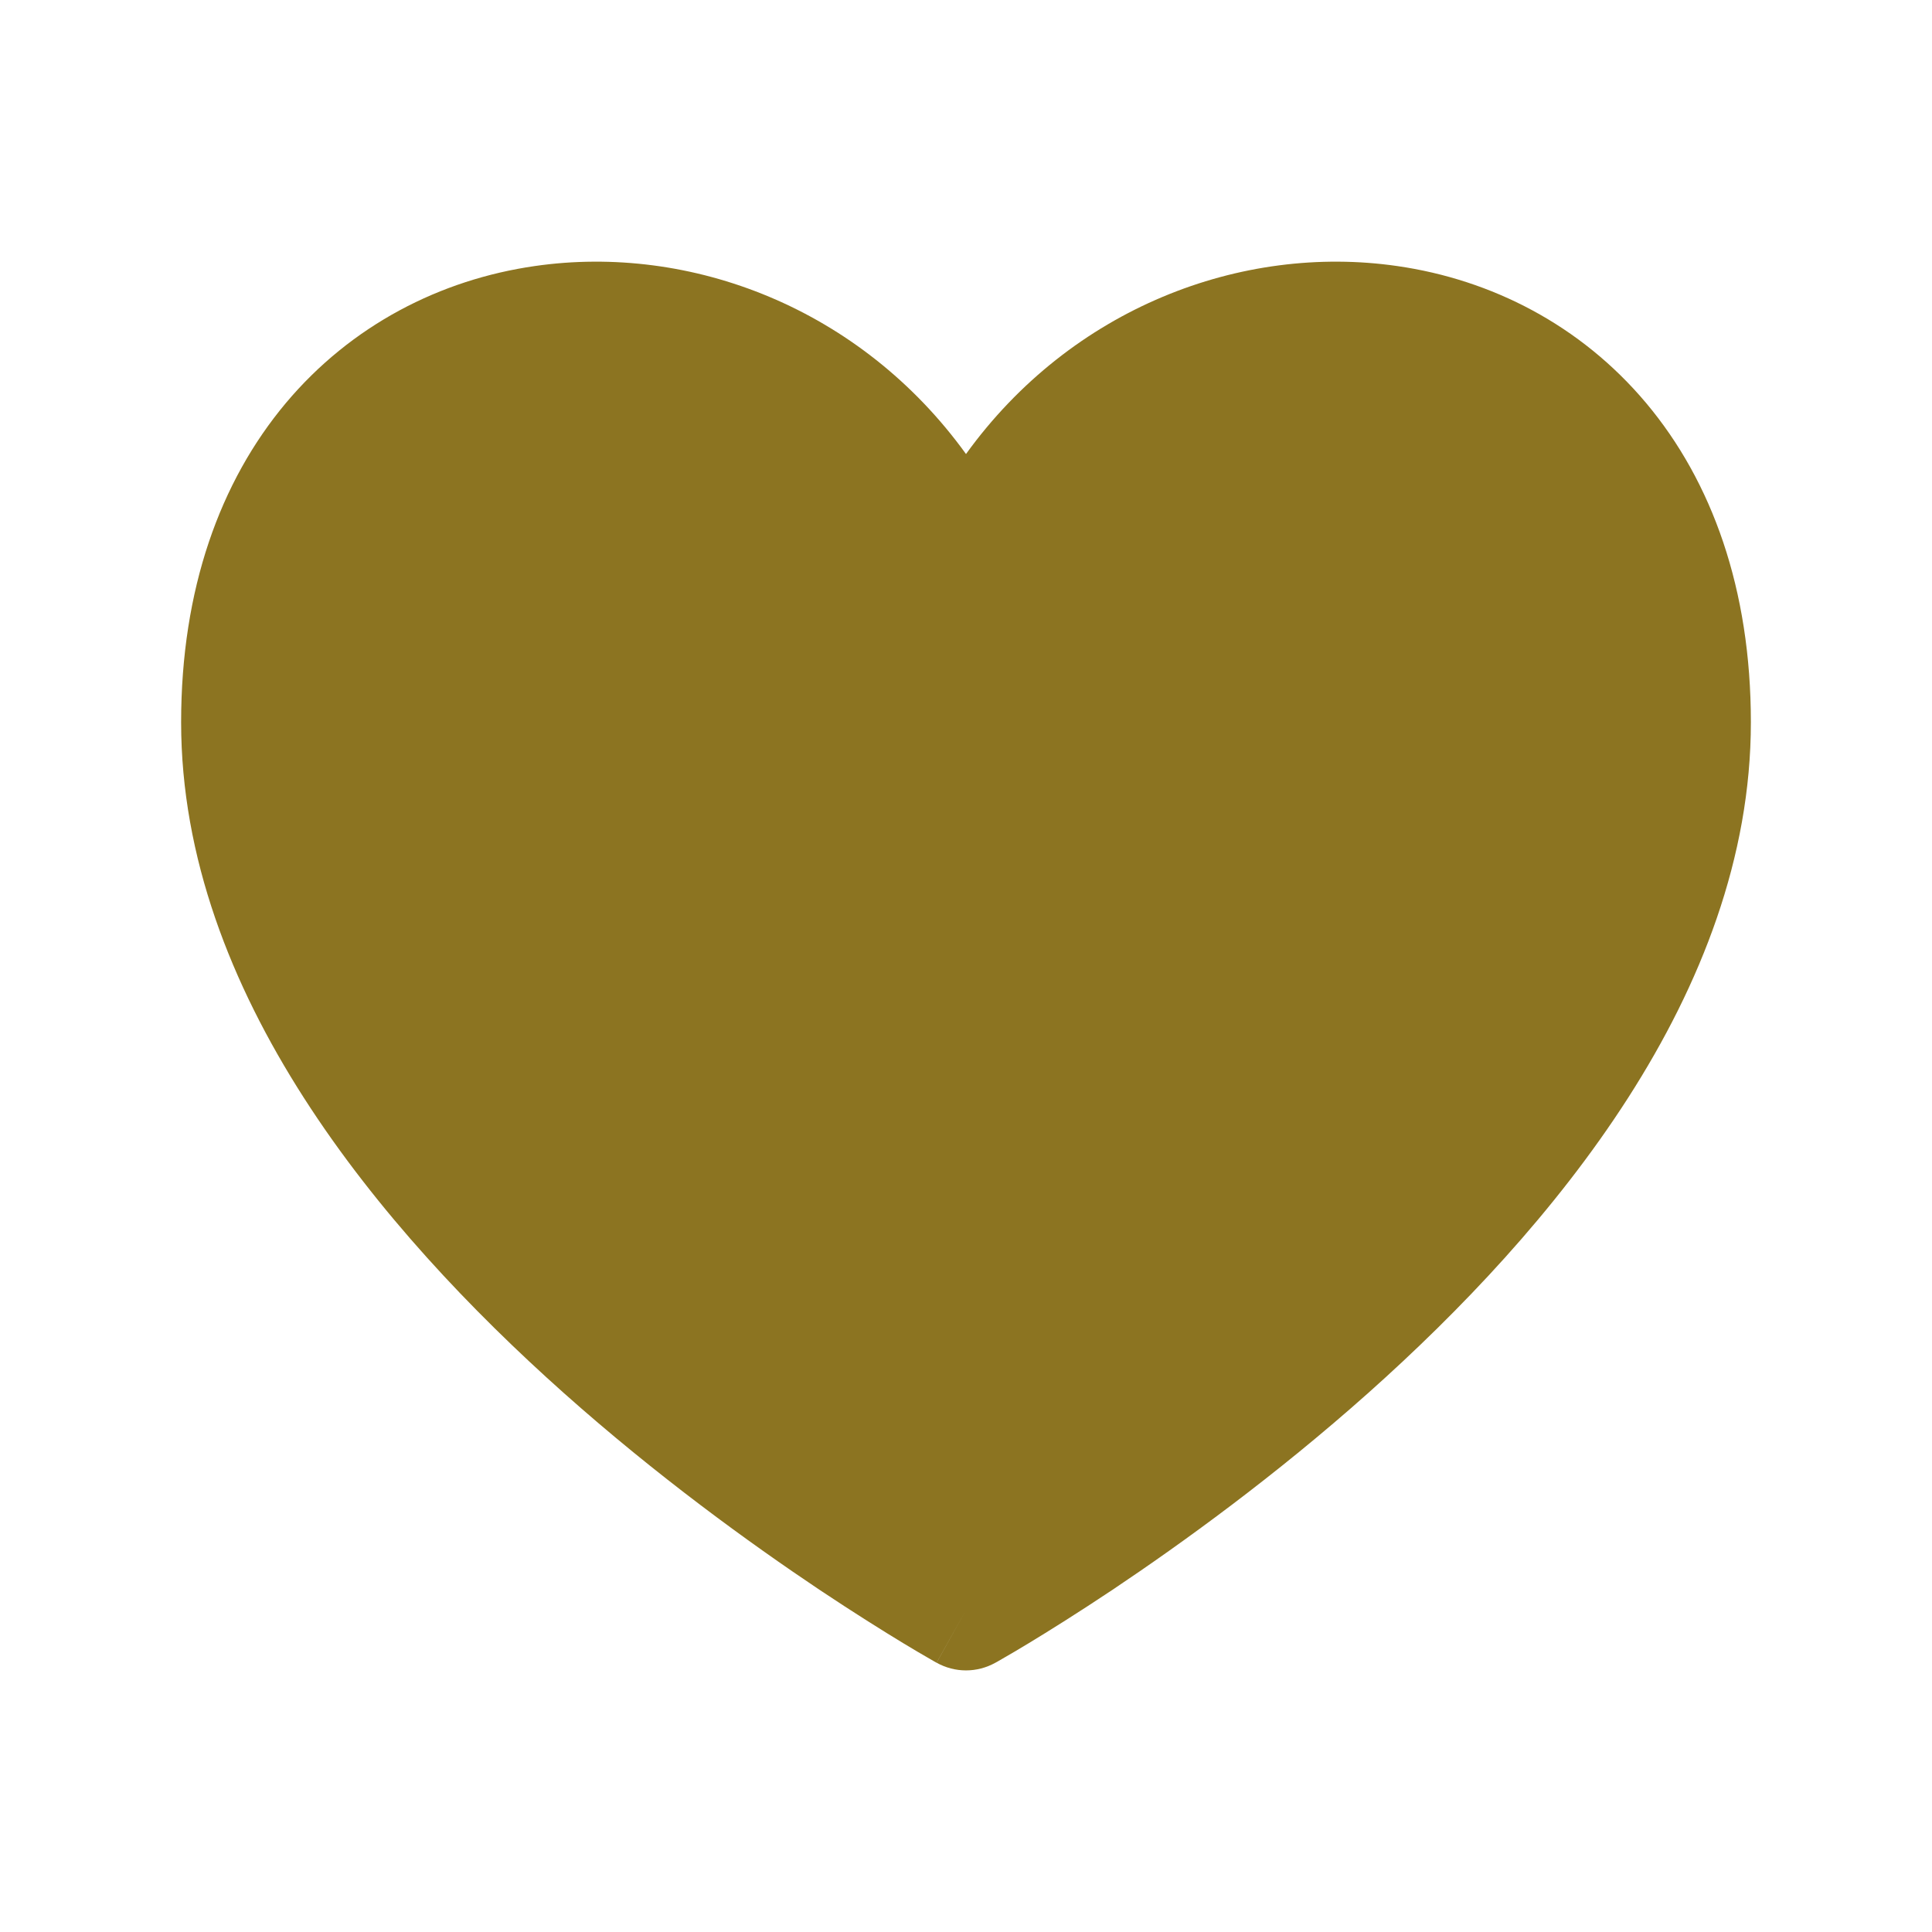
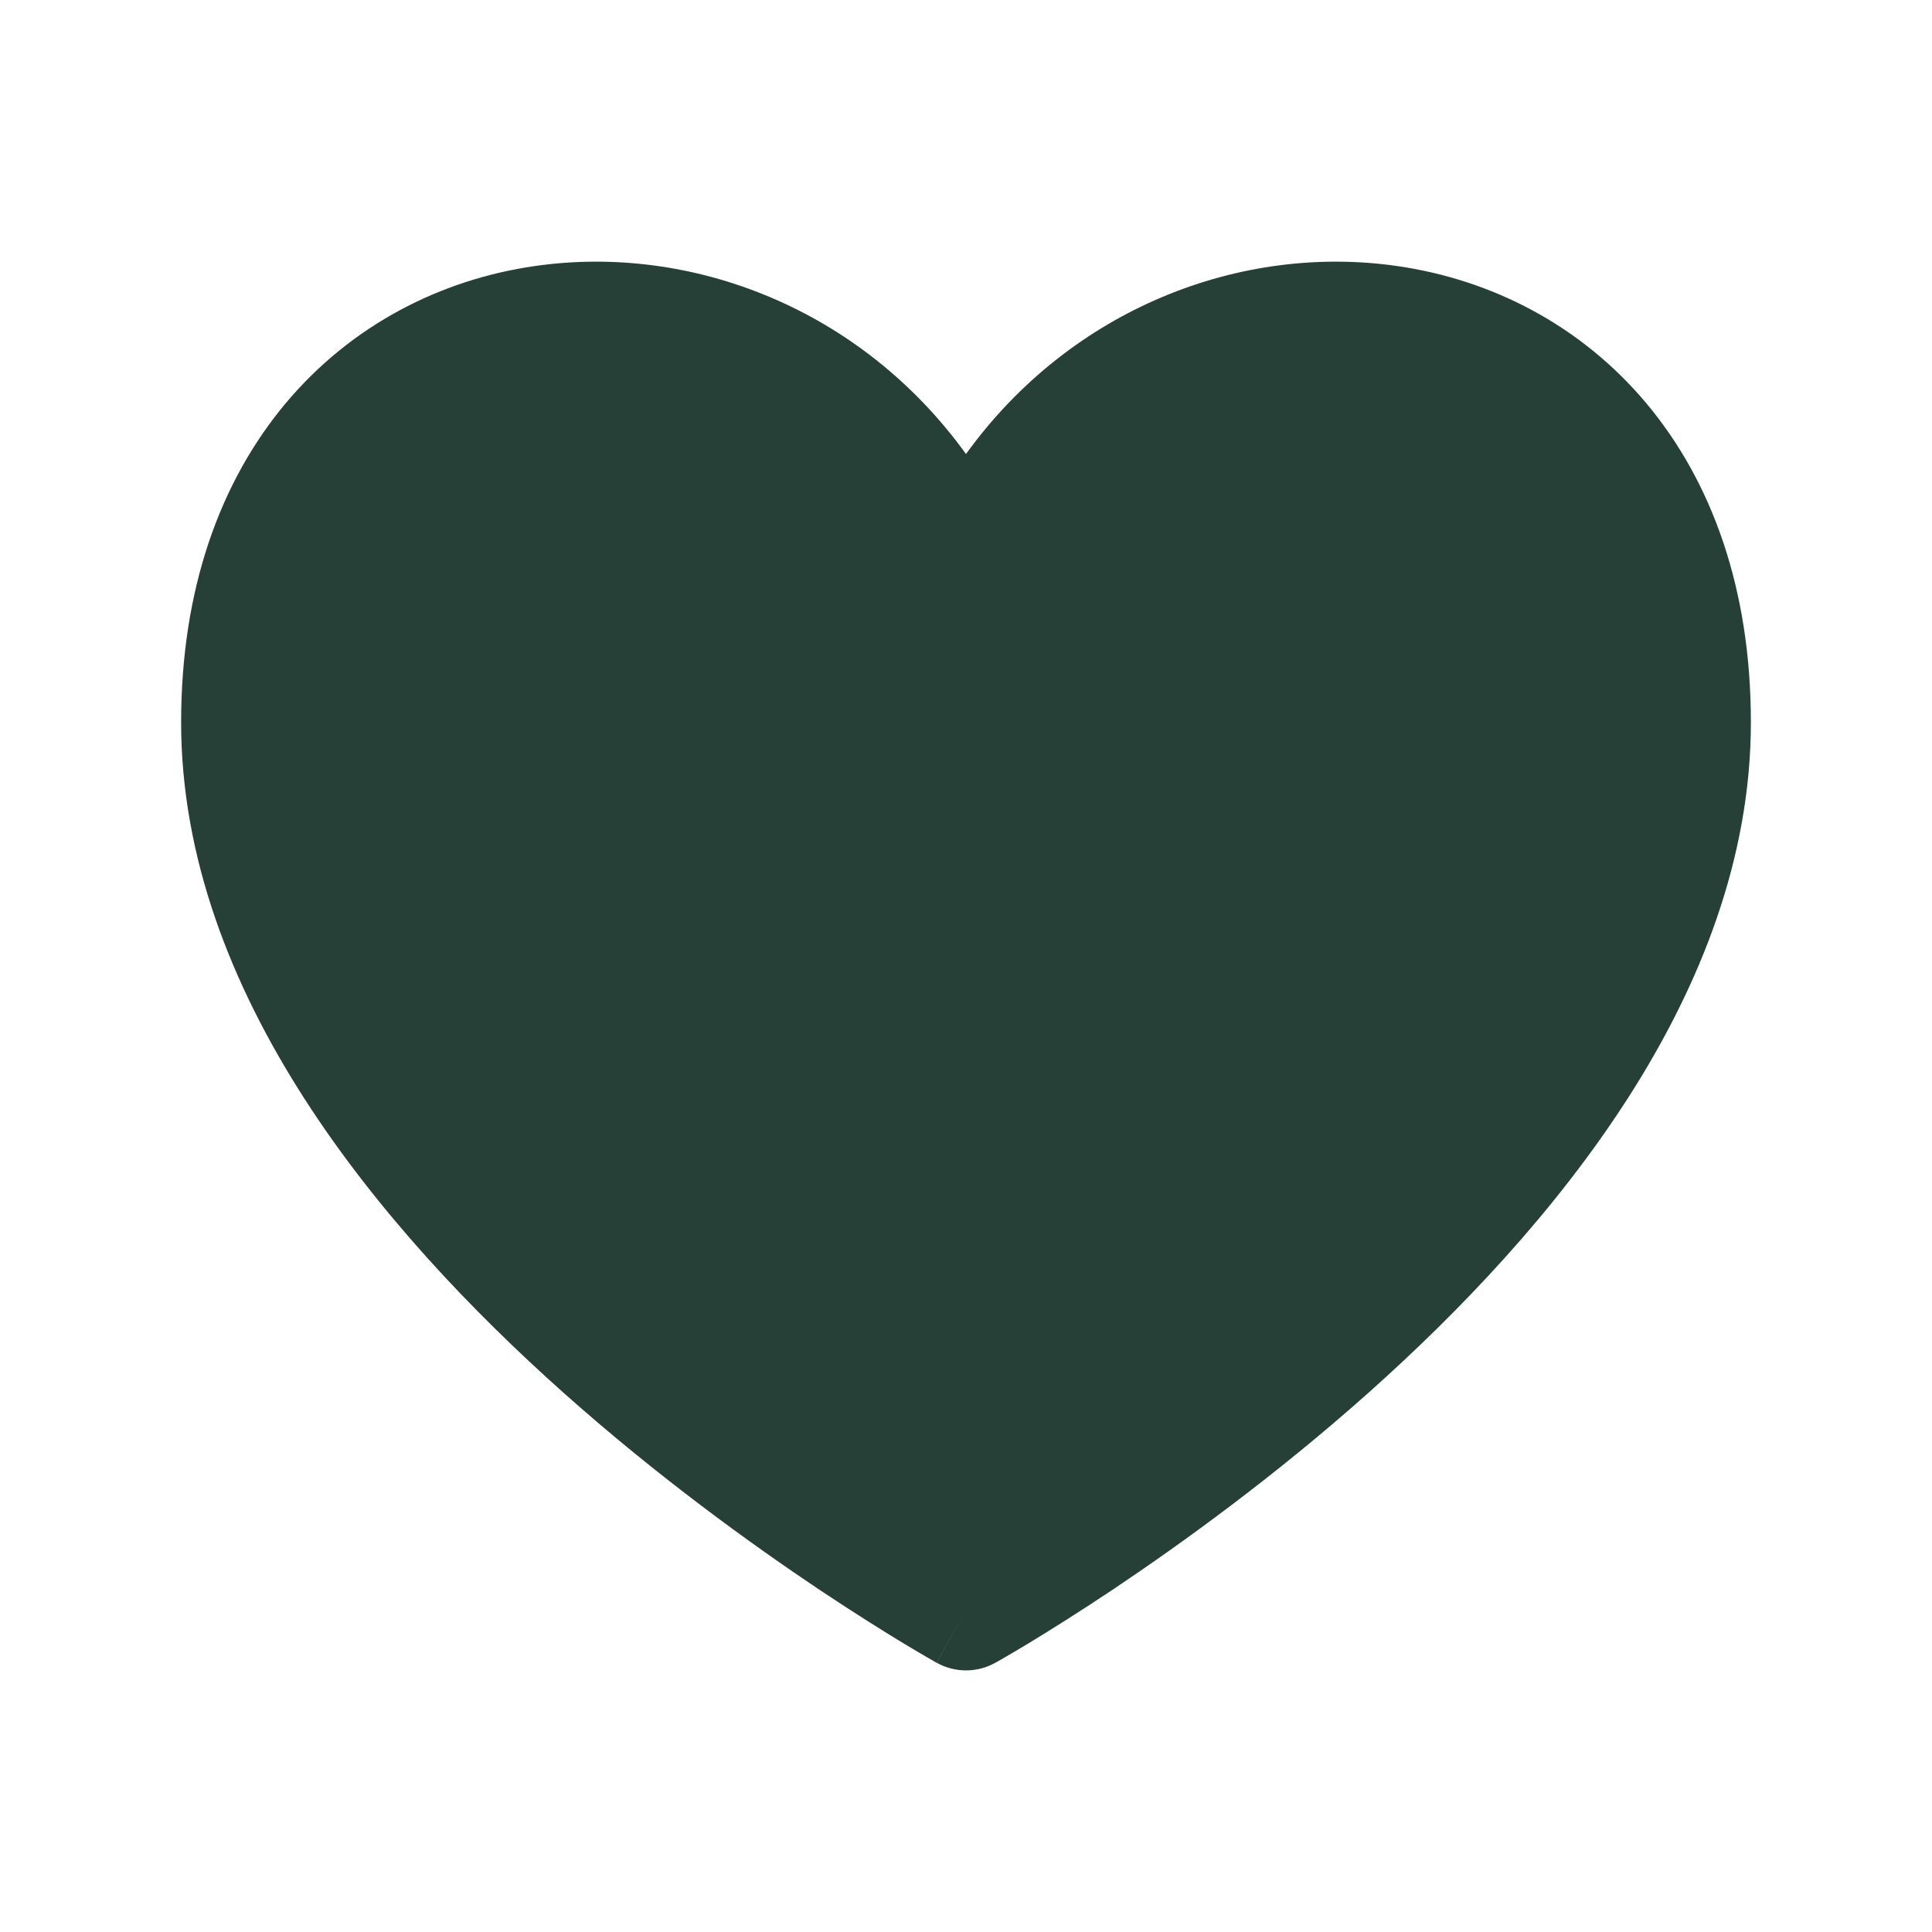
- <svg width="24" height="24" viewBox="0 0 24 24" fill="#8c7421">
-   <path d="M6.643 3.305C8.58 3.025 10.69 3.826 12 5.64C13.31 3.826 15.421 3.025 17.357 3.305C18.526 3.473 19.635 4.037 20.45 5.008C21.267 5.982 21.75 7.319 21.75 8.972C21.75 12.329 19.267 15.28 16.999 17.302C15.841 18.334 14.686 19.169 13.823 19.747C13.391 20.035 13.029 20.261 12.775 20.415C12.648 20.492 12.547 20.551 12.477 20.591C12.442 20.611 12.415 20.627 12.396 20.638L12.374 20.65L12.368 20.654L12.365 20.655C12.138 20.782 11.862 20.782 11.635 20.655L12 20C11.635 20.655 11.634 20.655 11.634 20.655L11.632 20.654L11.626 20.65L11.604 20.638C11.585 20.627 11.558 20.611 11.523 20.591C11.453 20.551 11.352 20.492 11.225 20.415C10.971 20.261 10.609 20.035 10.177 19.747C9.314 19.169 8.159 18.334 7.001 17.302C4.733 15.28 2.25 12.329 2.25 8.972C2.25 7.319 2.734 5.982 3.55 5.008C4.365 4.037 5.474 3.473 6.643 3.305Z" fill="#8c7421" />
+ <svg width="24" height="24" viewBox="0 0 24 24" fill="#264038">
+   <path d="M6.643 3.305C8.58 3.025 10.69 3.826 12 5.64C13.31 3.826 15.421 3.025 17.357 3.305C18.526 3.473 19.635 4.037 20.45 5.008C21.267 5.982 21.75 7.319 21.75 8.972C21.75 12.329 19.267 15.28 16.999 17.302C15.841 18.334 14.686 19.169 13.823 19.747C13.391 20.035 13.029 20.261 12.775 20.415C12.648 20.492 12.547 20.551 12.477 20.591C12.442 20.611 12.415 20.627 12.396 20.638L12.374 20.65L12.368 20.654L12.365 20.655C12.138 20.782 11.862 20.782 11.635 20.655L12 20C11.635 20.655 11.634 20.655 11.634 20.655L11.632 20.654L11.626 20.65L11.604 20.638C11.585 20.627 11.558 20.611 11.523 20.591C11.453 20.551 11.352 20.492 11.225 20.415C10.971 20.261 10.609 20.035 10.177 19.747C9.314 19.169 8.159 18.334 7.001 17.302C4.733 15.28 2.25 12.329 2.25 8.972C2.25 7.319 2.734 5.982 3.55 5.008C4.365 4.037 5.474 3.473 6.643 3.305Z" fill="#264038" />
</svg>
